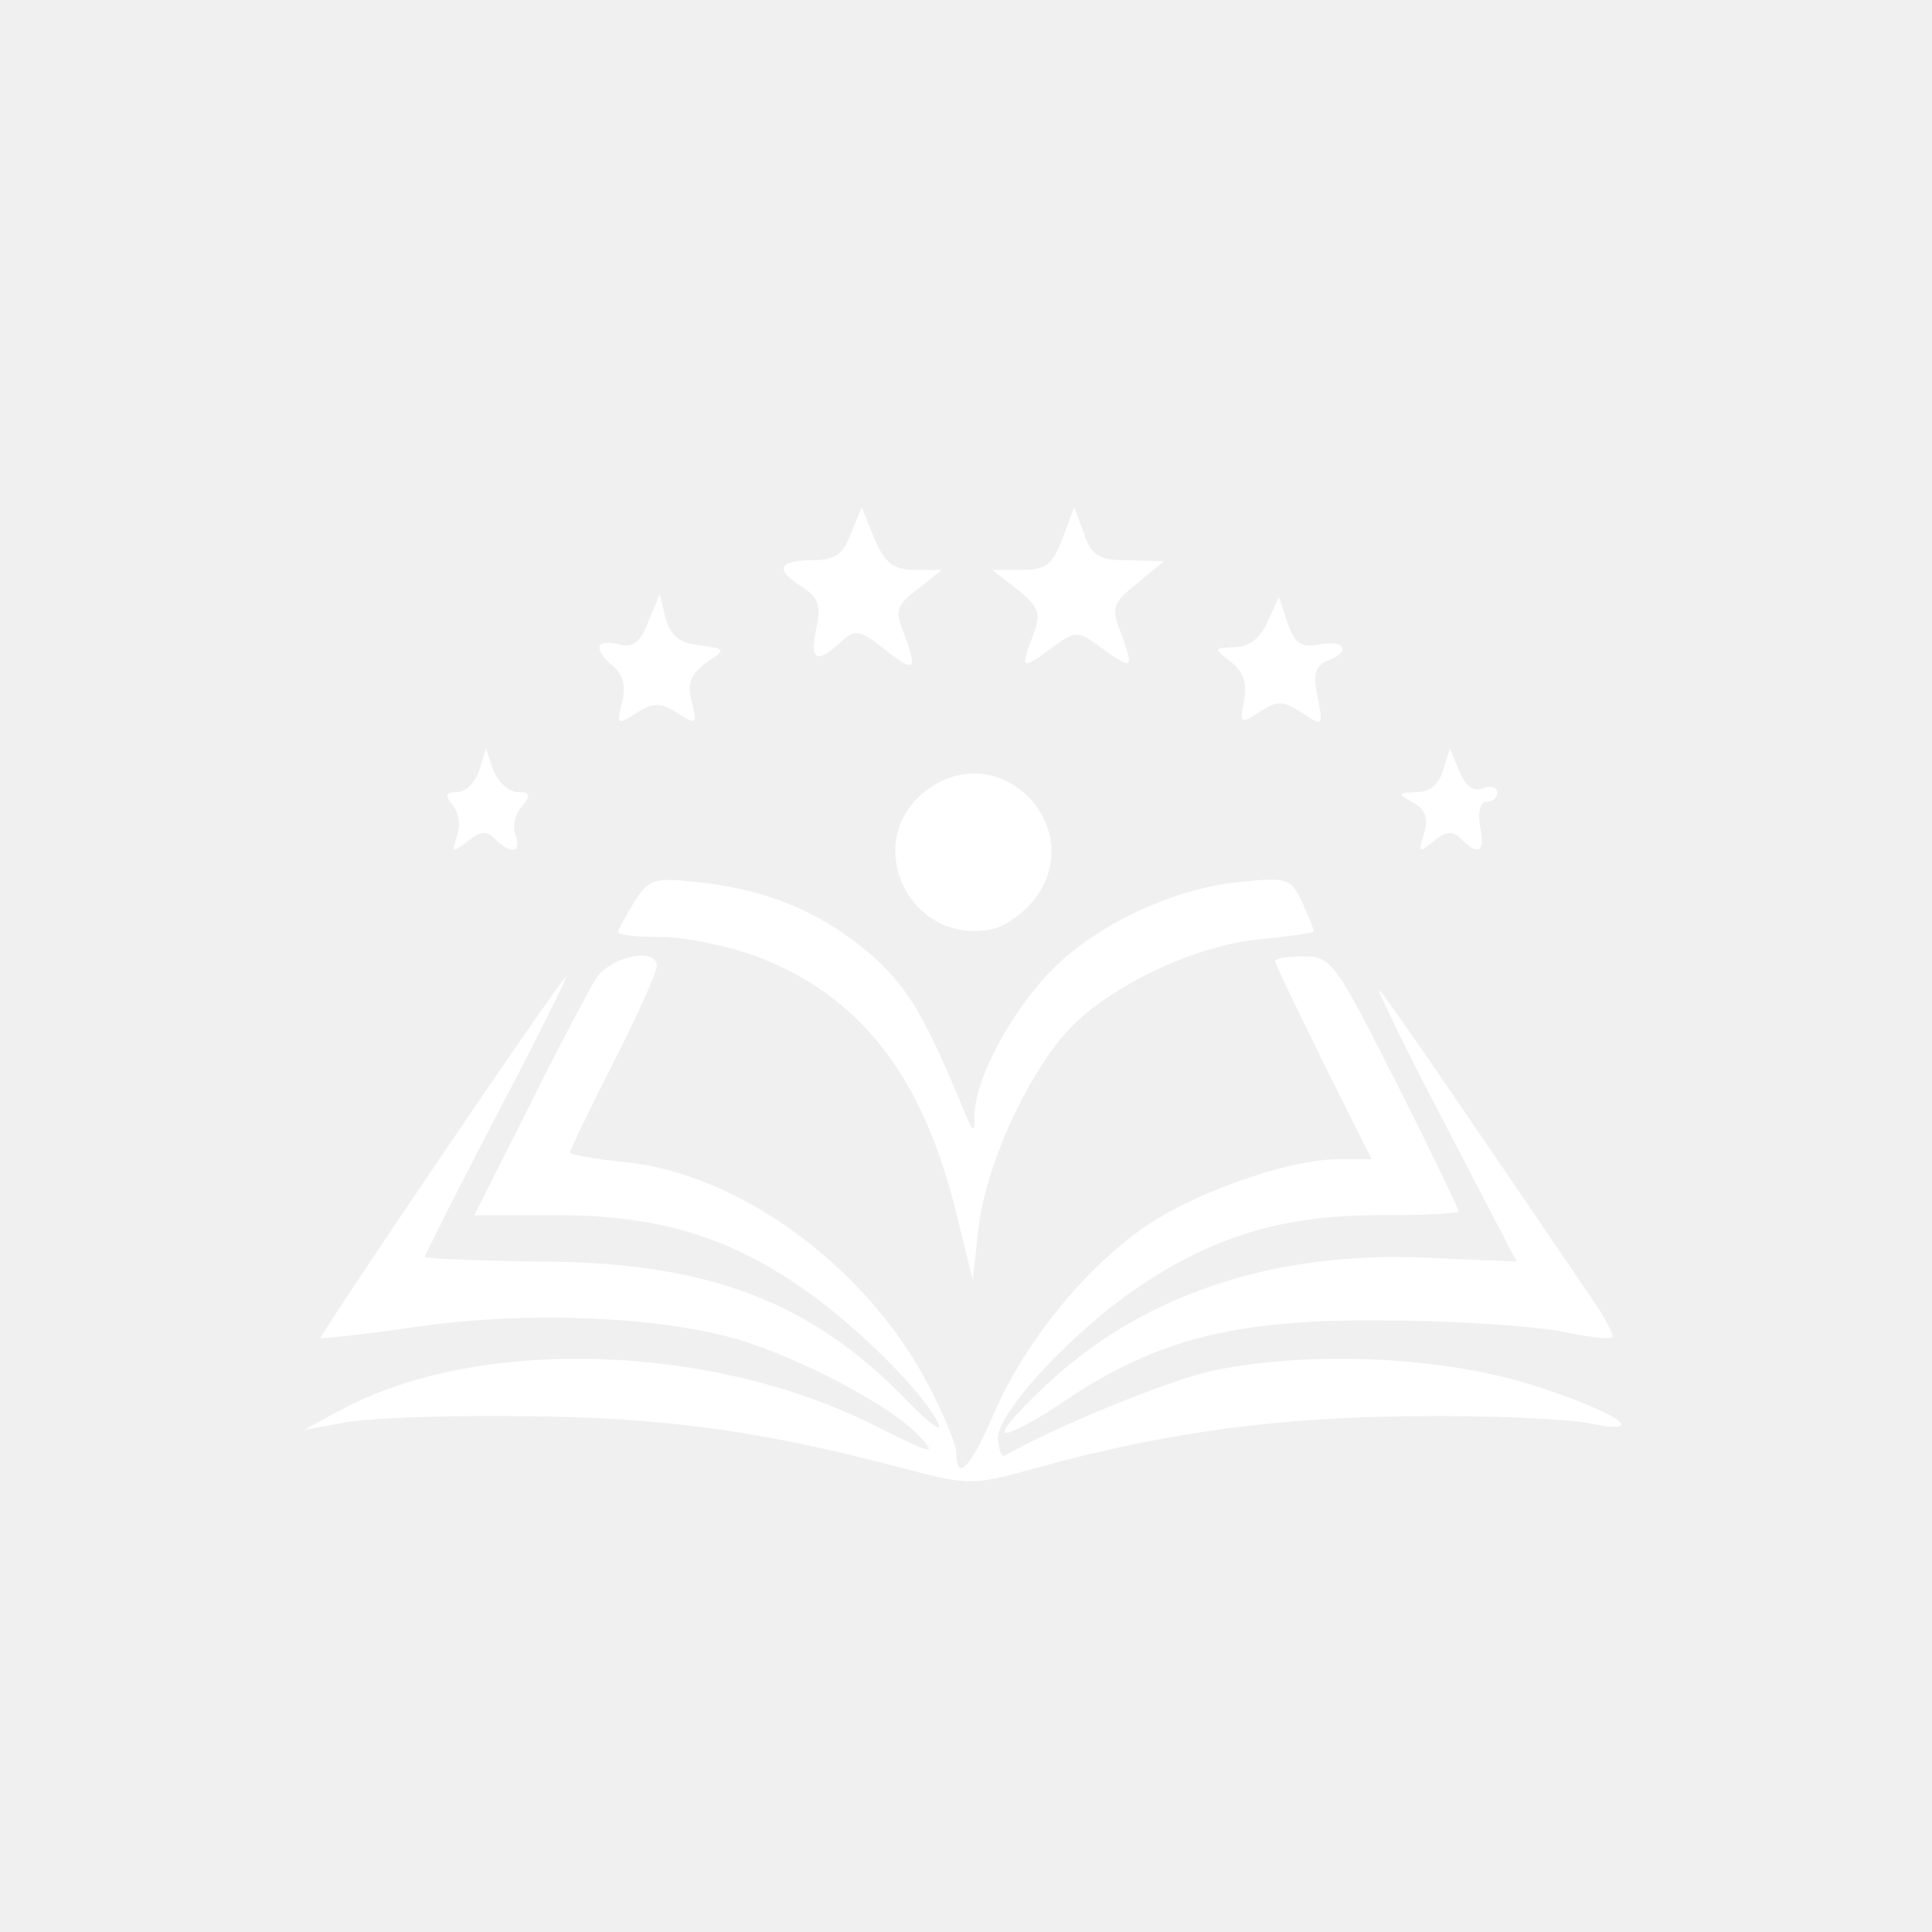
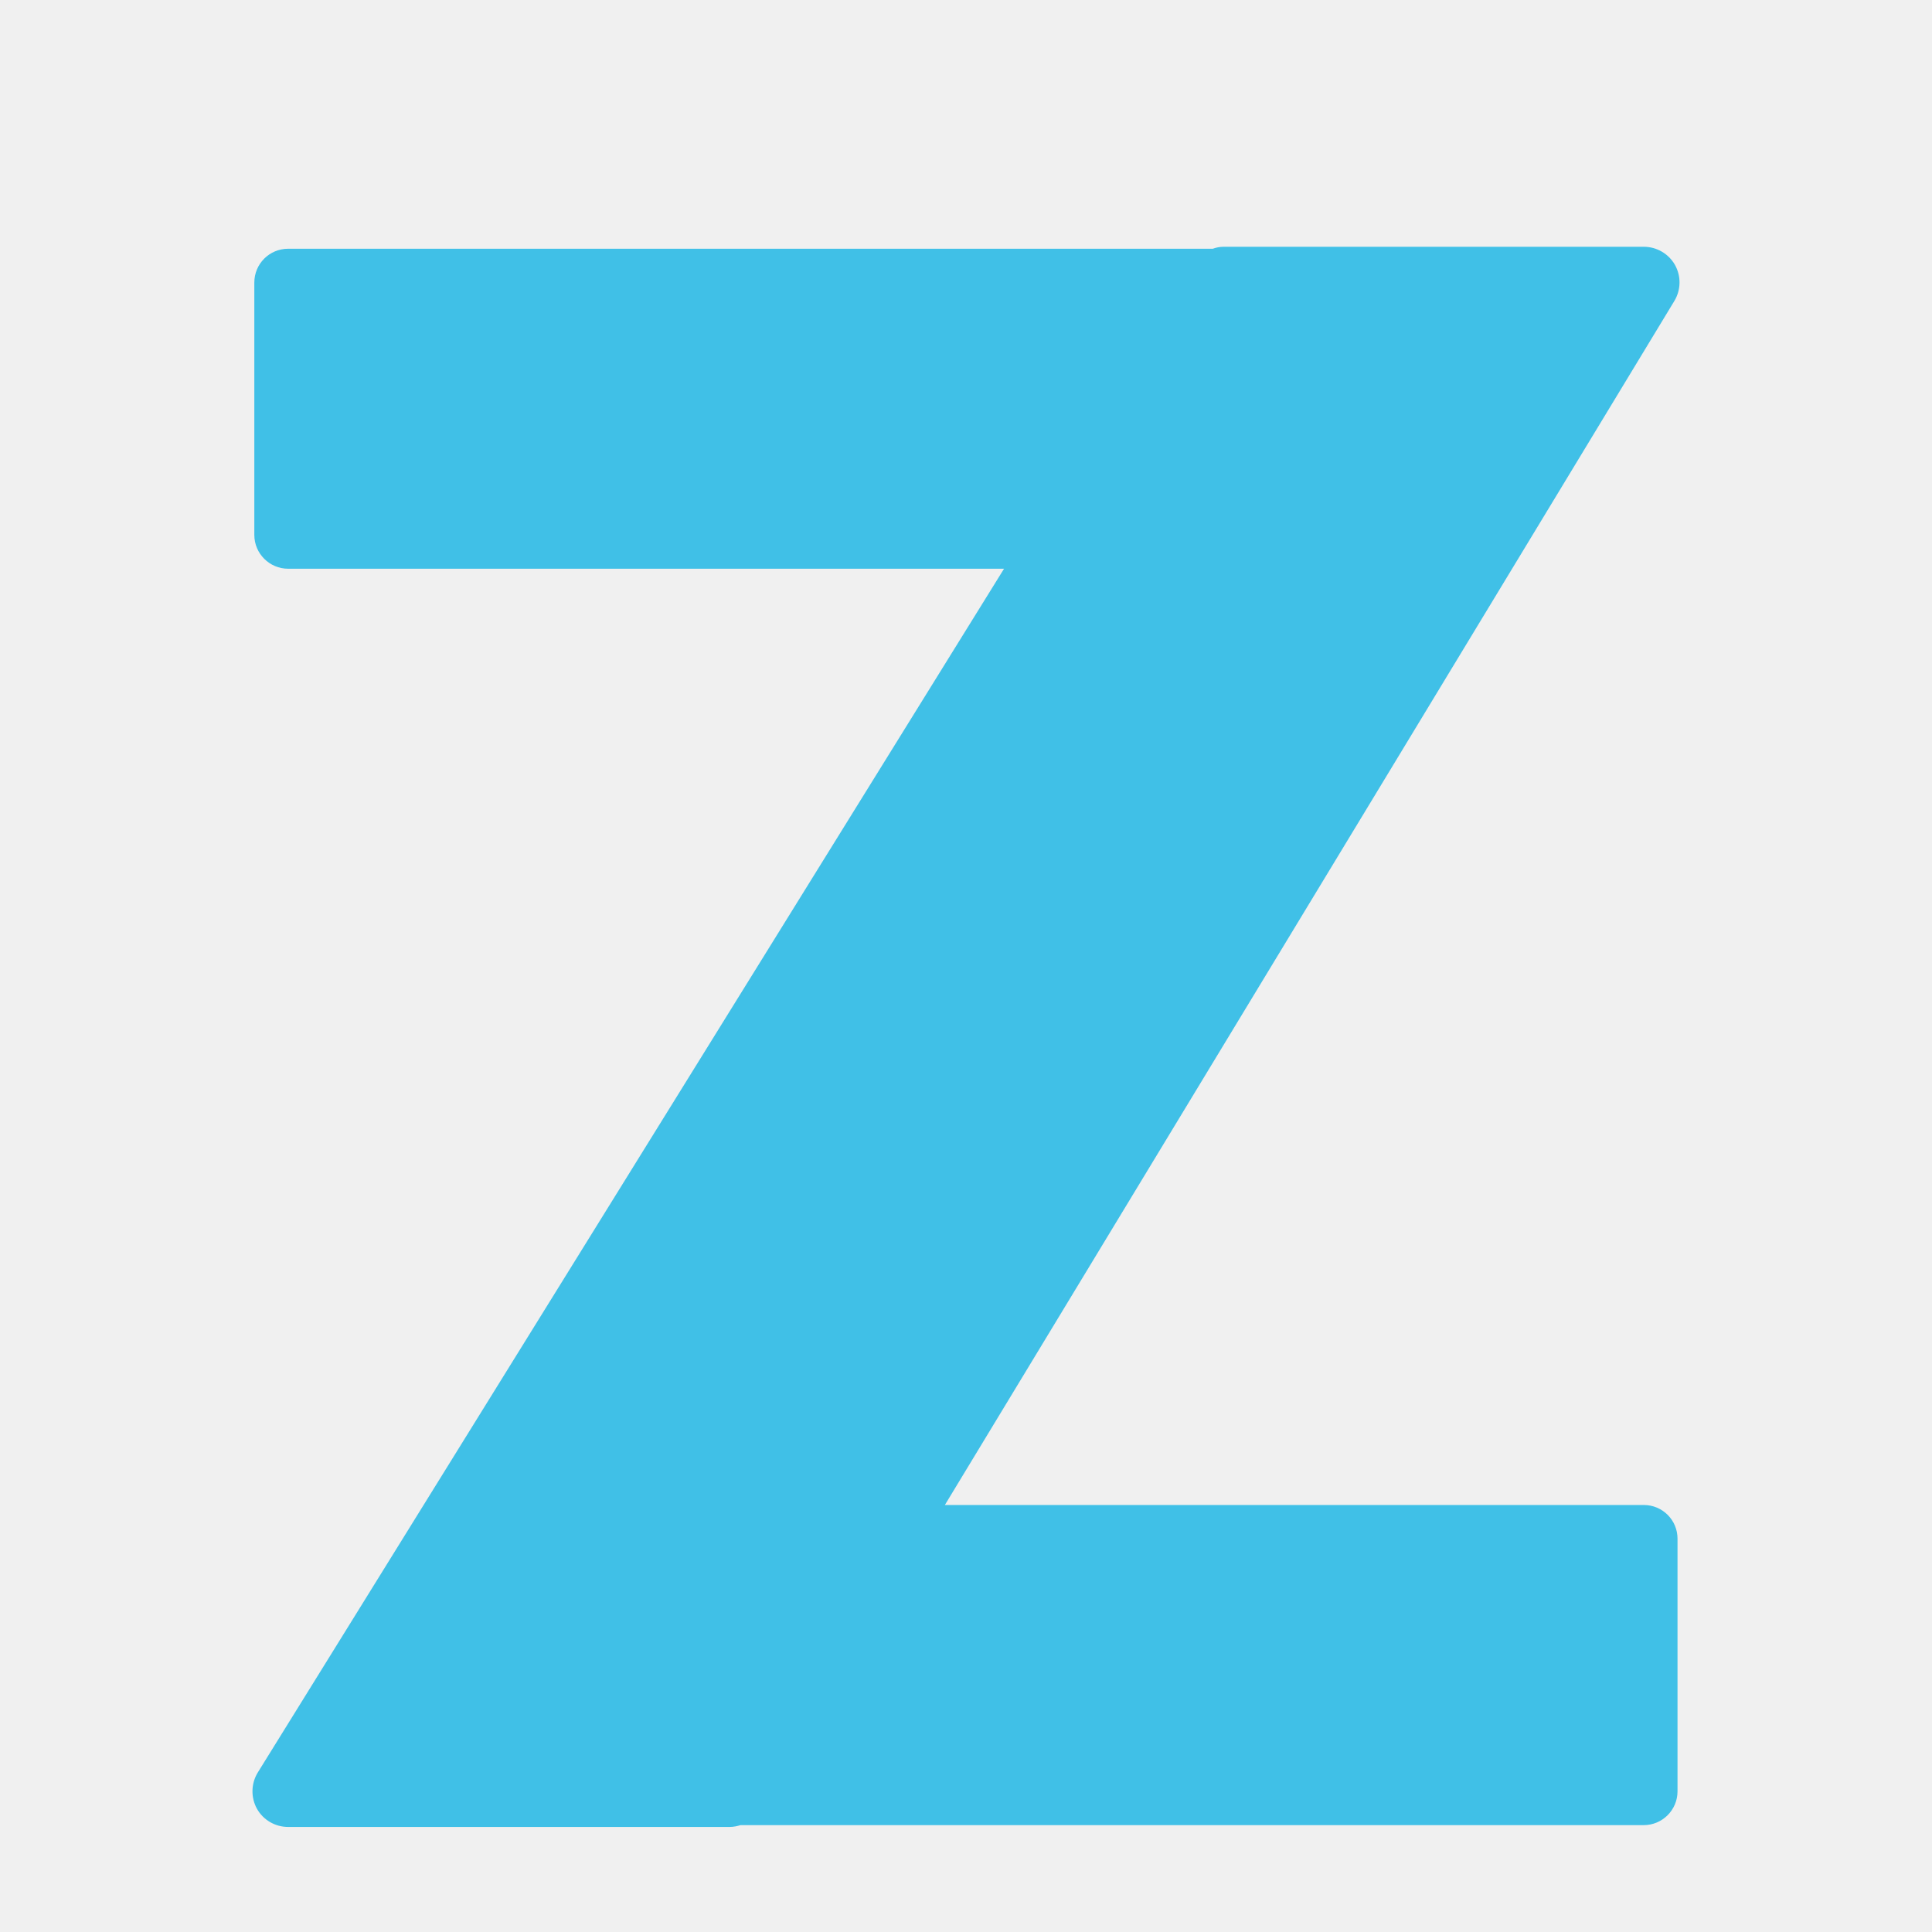
- <svg xmlns="http://www.w3.org/2000/svg" version="1.0" width="200pt" height="200pt" viewBox="0 0 200 200" preserveAspectRatio="xMidYMid meet">
-   <g transform="translate(0,200) scale(0.1,-0.1)" fill="#FFFFFF" stroke="none">
-     <path d="M881 1448 c-8 -22 -17 -28 -41 -28 -35 0 -38 -10 -9 -28 16 -10 19 -19 14 -43 -7 -32 0 -37 25 -14 15 14 20 13 43 -5 34 -27 37 -25 24 11 -11 27 -10 32 13 49 l25 20 -28 0 c-22 0 -31 7 -42 33 l-13 32 -11 -27z" />
-     <path d="M1100 1443 c-10 -27 -17 -33 -42 -33 l-31 0 26 -20 c22 -18 25 -25 17 -46 -14 -37 -13 -38 17 -16 27 20 28 20 55 0 31 -22 32 -21 18 18 -10 24 -8 30 17 50 l28 23 -37 1 c-30 0 -38 4 -46 28 l-10 27 -12 -32z" />
-     <path d="M671 1356 c-8 -21 -16 -27 -31 -23 -24 6 -26 -5 -5 -23 10 -8 13 -21 9 -37 -6 -23 -5 -24 15 -11 17 11 25 11 42 0 20 -13 21 -12 15 12 -5 19 -1 28 15 40 21 14 21 14 -7 18 -20 2 -30 10 -35 28 l-6 25 -12 -29z" />
-     <path d="M1312 1356 c-7 -17 -20 -26 -34 -26 -22 -1 -22 -1 -4 -15 13 -10 17 -22 14 -40 -5 -24 -4 -25 16 -12 18 12 24 12 44 -1 21 -14 22 -14 16 17 -5 23 -2 32 10 37 25 9 19 22 -8 17 -19 -4 -26 1 -33 22 l-9 27 -12 -26z" />
-     <path d="M496 1202 c-4 -12 -14 -22 -23 -22 -12 0 -13 -3 -4 -14 6 -7 8 -22 4 -32 -6 -17 -5 -17 11 -5 13 11 20 11 28 3 17 -17 28 -15 22 3 -4 8 -1 22 6 30 10 12 9 15 -4 15 -9 0 -20 10 -25 22 l-8 23 -7 -23z" />
-     <path d="M1494 1203 c-4 -15 -14 -23 -28 -23 -19 -1 -20 -1 -3 -11 13 -7 16 -17 11 -32 -6 -20 -5 -20 10 -8 13 11 20 11 28 3 19 -19 26 -14 20 13 -2 15 0 25 7 25 6 0 11 4 11 10 0 5 -7 7 -15 4 -9 -4 -18 2 -24 17 l-10 24 -7 -22z" />
-     <path d="M962 1184 c-73 -51 -23 -163 64 -146 13 2 33 16 44 30 58 73 -32 169 -108 116z" />
-     <path d="M657 1067 c-9 -15 -17 -29 -17 -32 0 -3 20 -5 45 -5 24 0 68 -9 98 -20 106 -40 171 -122 206 -262 l18 -73 6 54 c8 68 54 166 98 210 45 44 131 84 197 89 28 3 52 6 52 8 0 2 -5 15 -12 30 -12 25 -15 26 -65 21 -70 -7 -149 -45 -195 -92 -41 -42 -78 -111 -79 -147 0 -22 -1 -22 -11 2 -40 97 -57 125 -91 157 -50 45 -108 71 -178 79 -52 6 -56 5 -72 -19z" />
-     <path d="M617 987 c-8 -13 -40 -73 -70 -134 l-56 -111 87 0 c102 0 174 -22 249 -73 57 -39 126 -107 143 -140 8 -14 -6 -5 -33 23 -98 101 -206 142 -379 142 -65 1 -118 3 -118 5 0 2 34 70 76 150 42 80 73 143 70 140 -12 -11 -256 -372 -254 -374 2 -1 48 4 103 12 114 16 246 10 327 -13 67 -20 160 -69 189 -100 20 -21 15 -20 -45 10 -170 86 -412 93 -554 16 l-37 -20 40 7 c22 5 105 8 185 7 146 -1 248 -15 395 -54 69 -18 71 -18 140 1 131 36 247 52 390 53 77 1 157 -3 178 -7 68 -14 32 11 -56 39 -95 30 -231 36 -332 15 -46 -10 -165 -59 -215 -88 -3 -2 -6 6 -7 17 -2 27 81 116 152 162 76 50 149 71 247 70 43 0 78 2 78 4 0 2 -29 63 -65 134 -62 123 -67 130 -95 130 -17 0 -30 -2 -30 -5 0 -3 23 -50 50 -105 l50 -100 -34 0 c-54 0 -157 -37 -208 -75 -61 -45 -118 -117 -149 -188 -24 -56 -39 -72 -39 -41 0 9 -14 42 -31 74 -64 120 -194 215 -312 227 -31 3 -57 8 -57 10 0 2 20 44 45 93 25 49 45 94 45 100 0 20 -48 10 -63 -13z" />
-     <path d="M1494 840 l76 -146 -93 4 c-157 7 -291 -37 -390 -128 -28 -26 -50 -50 -47 -53 3 -3 32 12 64 34 94 63 177 84 331 82 72 0 152 -6 180 -11 27 -6 52 -9 54 -6 2 2 -8 21 -22 41 -132 194 -211 310 -219 318 -5 6 24 -55 66 -135z" />
-   </g>
+ <svg xmlns="http://www.w3.org/2000/svg" width="800px" height="800px" viewBox="0 0 128 128" aria-hidden="true" role="img" class="iconify iconify--noto" preserveAspectRatio="xMidYMid meet">
+   <path d="M108.91 99.71H62.6l48.33-79.77c.44-.73.46-1.64.04-2.39c-.42-.74-1.21-1.2-2.06-1.2H81.06c-.25 0-.49.05-.71.13H19.09c-1.24 0-2.24 1-2.24 2.24v16.72c0 1.24 1.01 2.24 2.24 2.24h47.43l-49.44 79.75c-.45.73-.47 1.65-.06 2.4c.42.75 1.21 1.21 2.07 1.21h29.25c.25 0 .49-.05.72-.12h59.84c1.23 0 2.24-1 2.24-2.24v-16.72c.01-1.25-1-2.25-2.23-2.25z" fill="#40C0E7" />
</svg>
